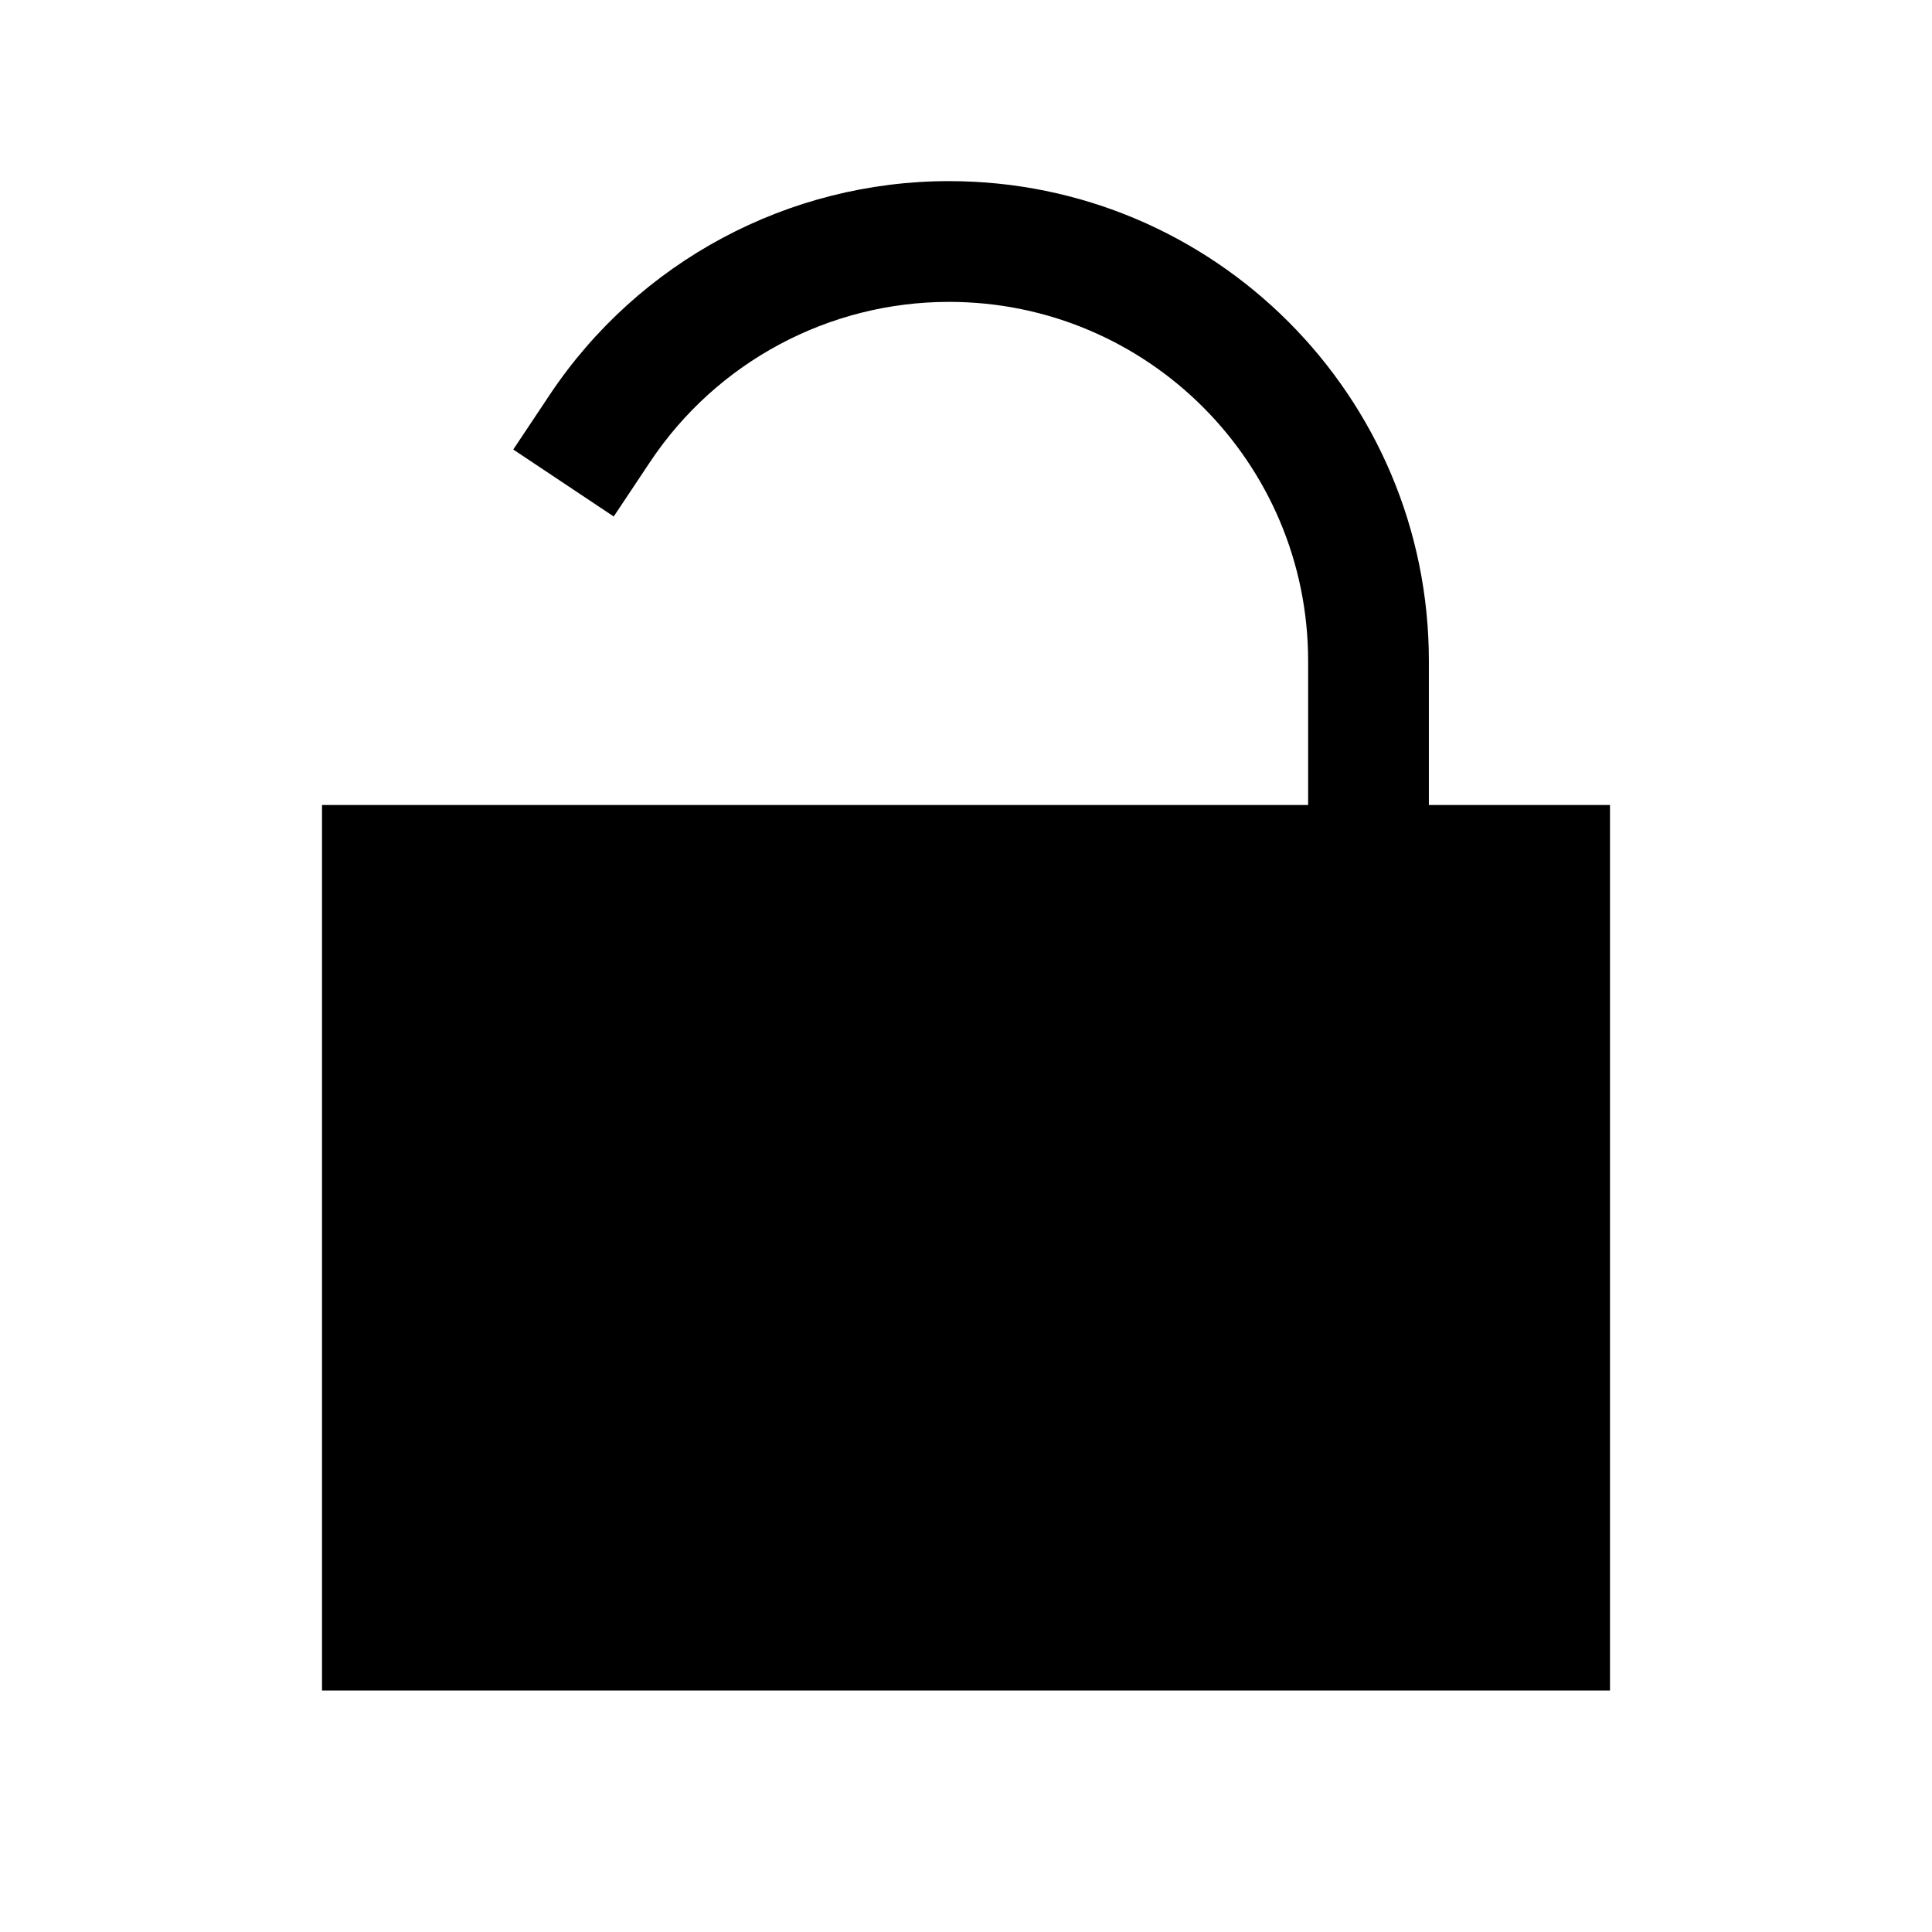
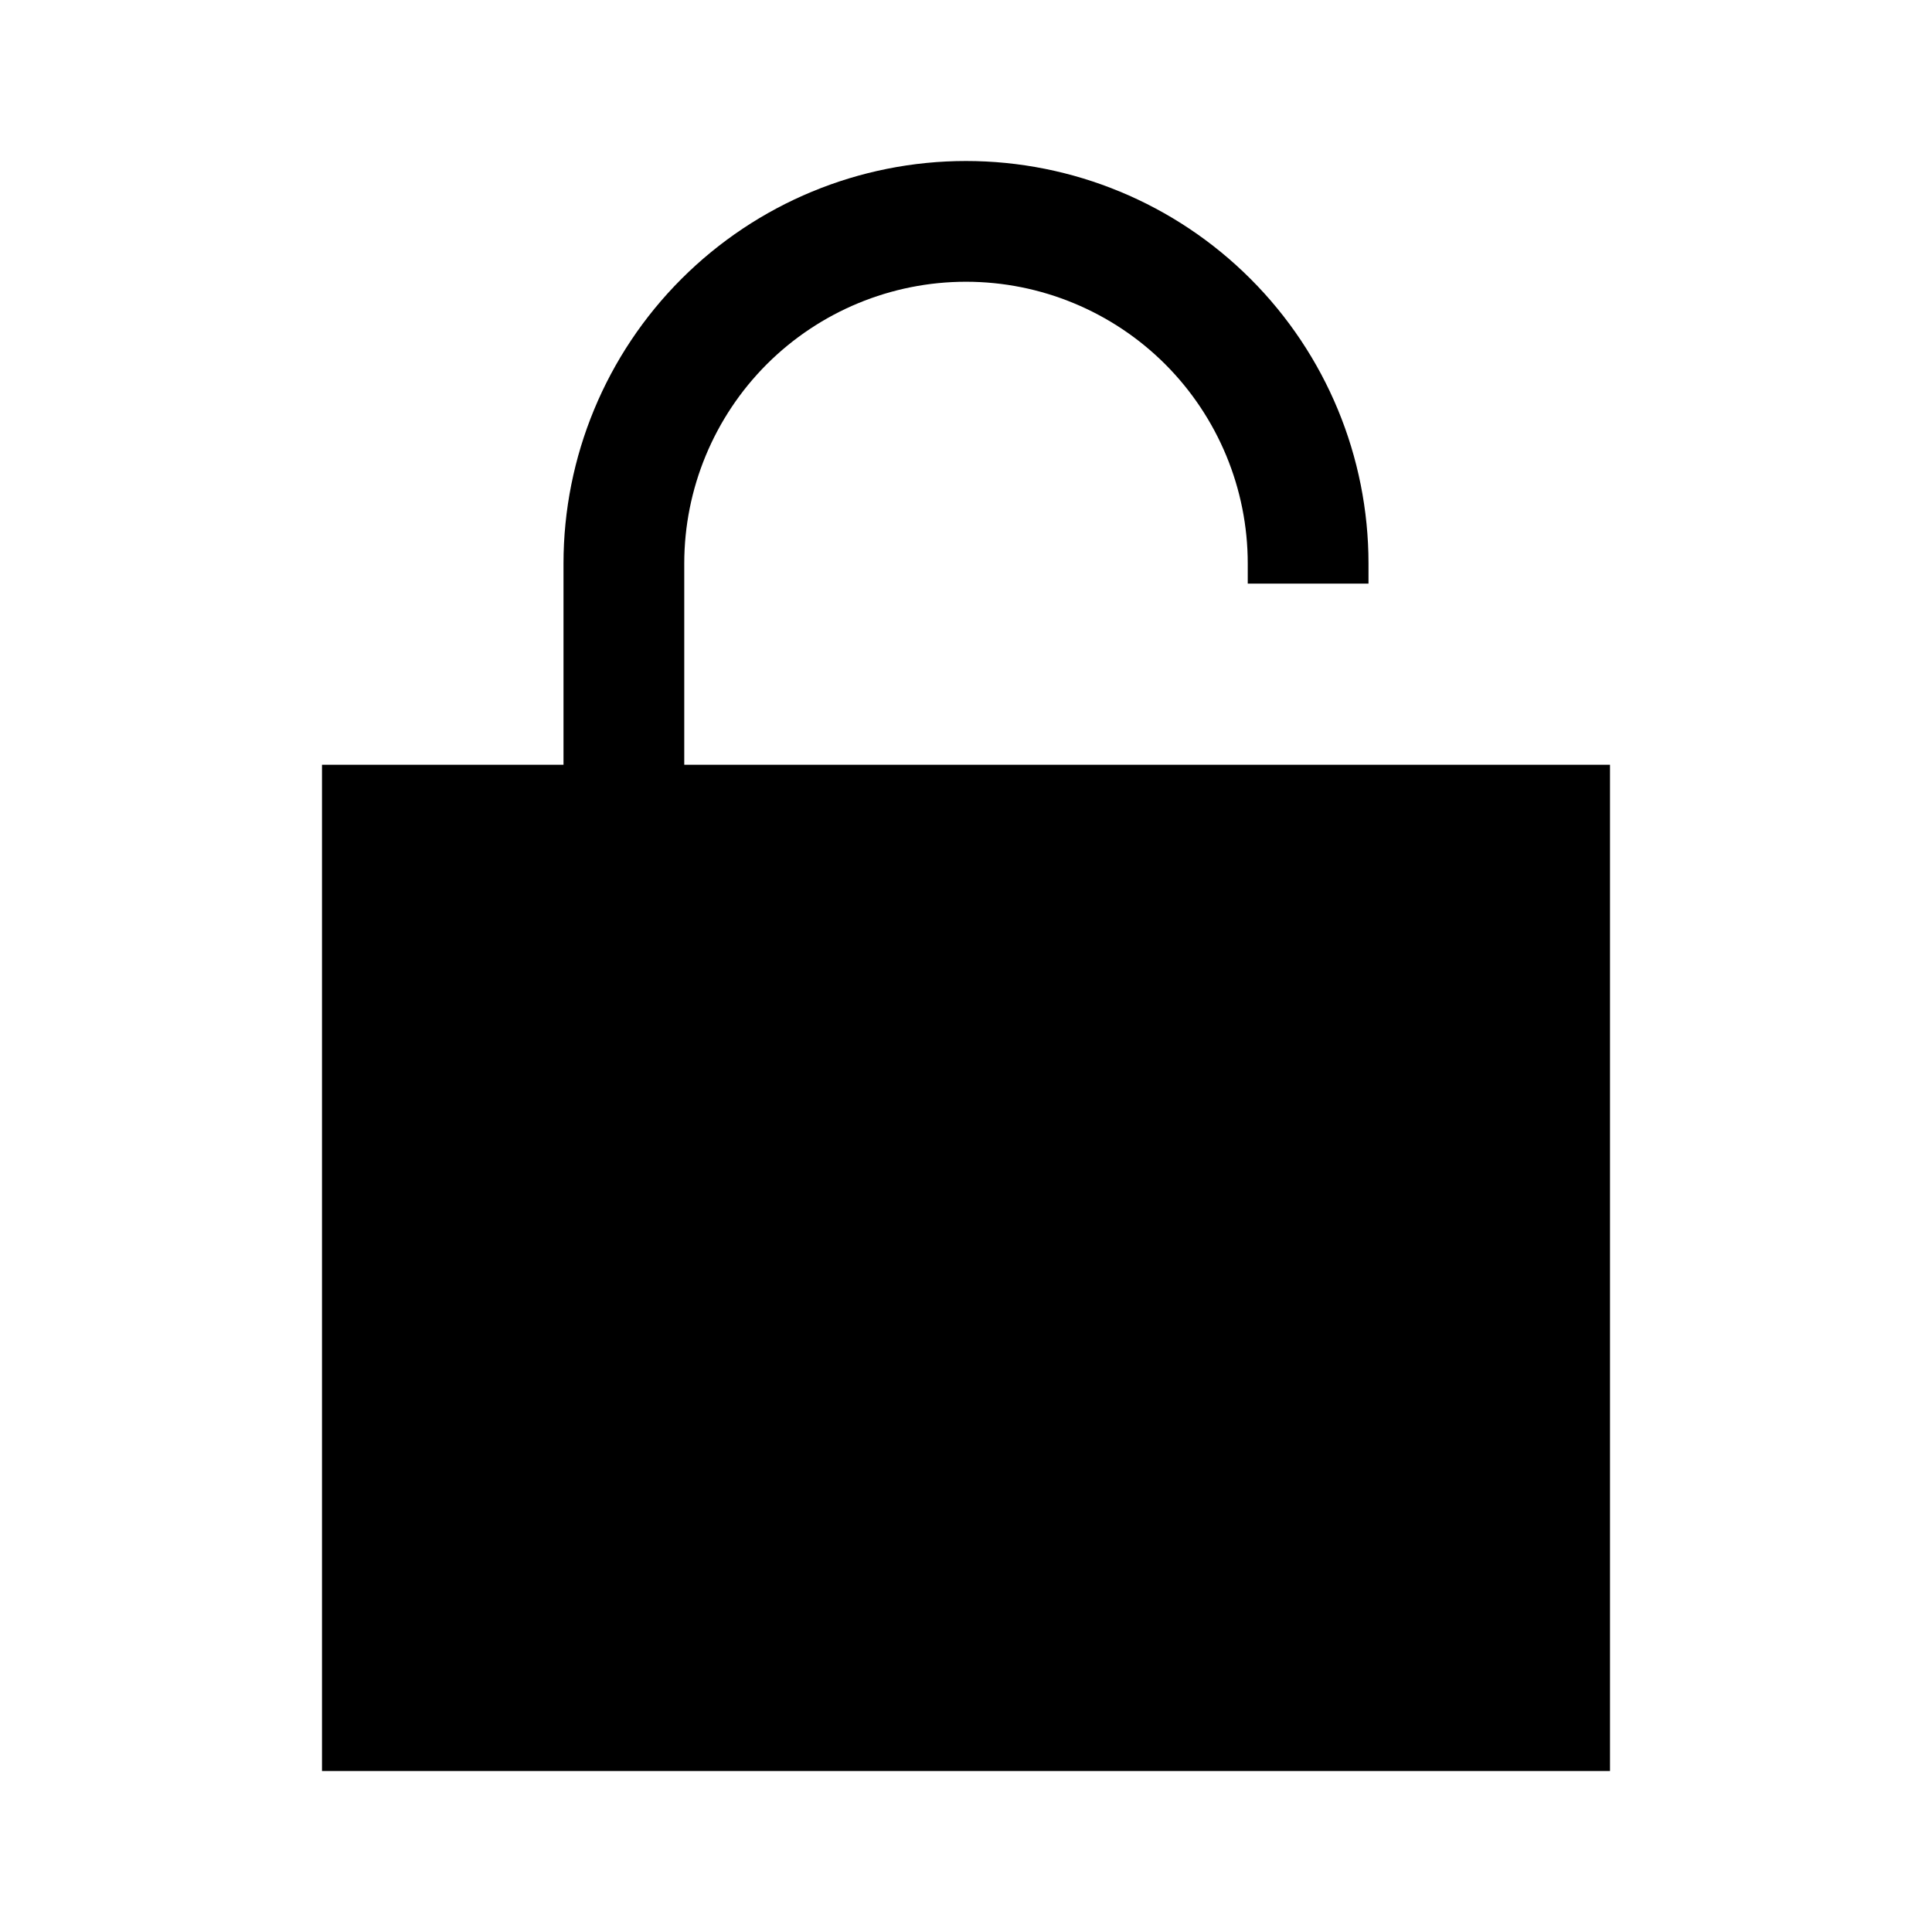
<svg xmlns="http://www.w3.org/2000/svg" width="24" height="24" viewBox="0 0 24 24" fill="currentColor">
-   <path d="M11.789 2.25C15.081 2.25 17.75 4.919 17.75 8.211V10H20V21H4V10H16.25V8.211C16.25 5.747 14.253 3.75 11.789 3.75C10.298 3.75 8.905 4.495 8.077 5.736L7.624 6.416L6.376 5.584L6.829 4.904C7.935 3.246 9.796 2.25 11.789 2.25Z" />
+   <path d="M12 2C13.326 2 14.598 2.527 15.535 3.465C16.473 4.403 17 5.674 17 7V7.25H15.5V7C15.5 6.072 15.131 5.182 14.475 4.525C13.818 3.869 12.928 3.5 12 3.5C11.072 3.5 10.182 3.869 9.525 4.525C8.869 5.182 8.5 6.072 8.5 7V9.5H20V22H4V9.5H7V7C7 5.674 7.527 4.403 8.465 3.465C9.403 2.527 10.674 2 12 2Z" />
</svg>
